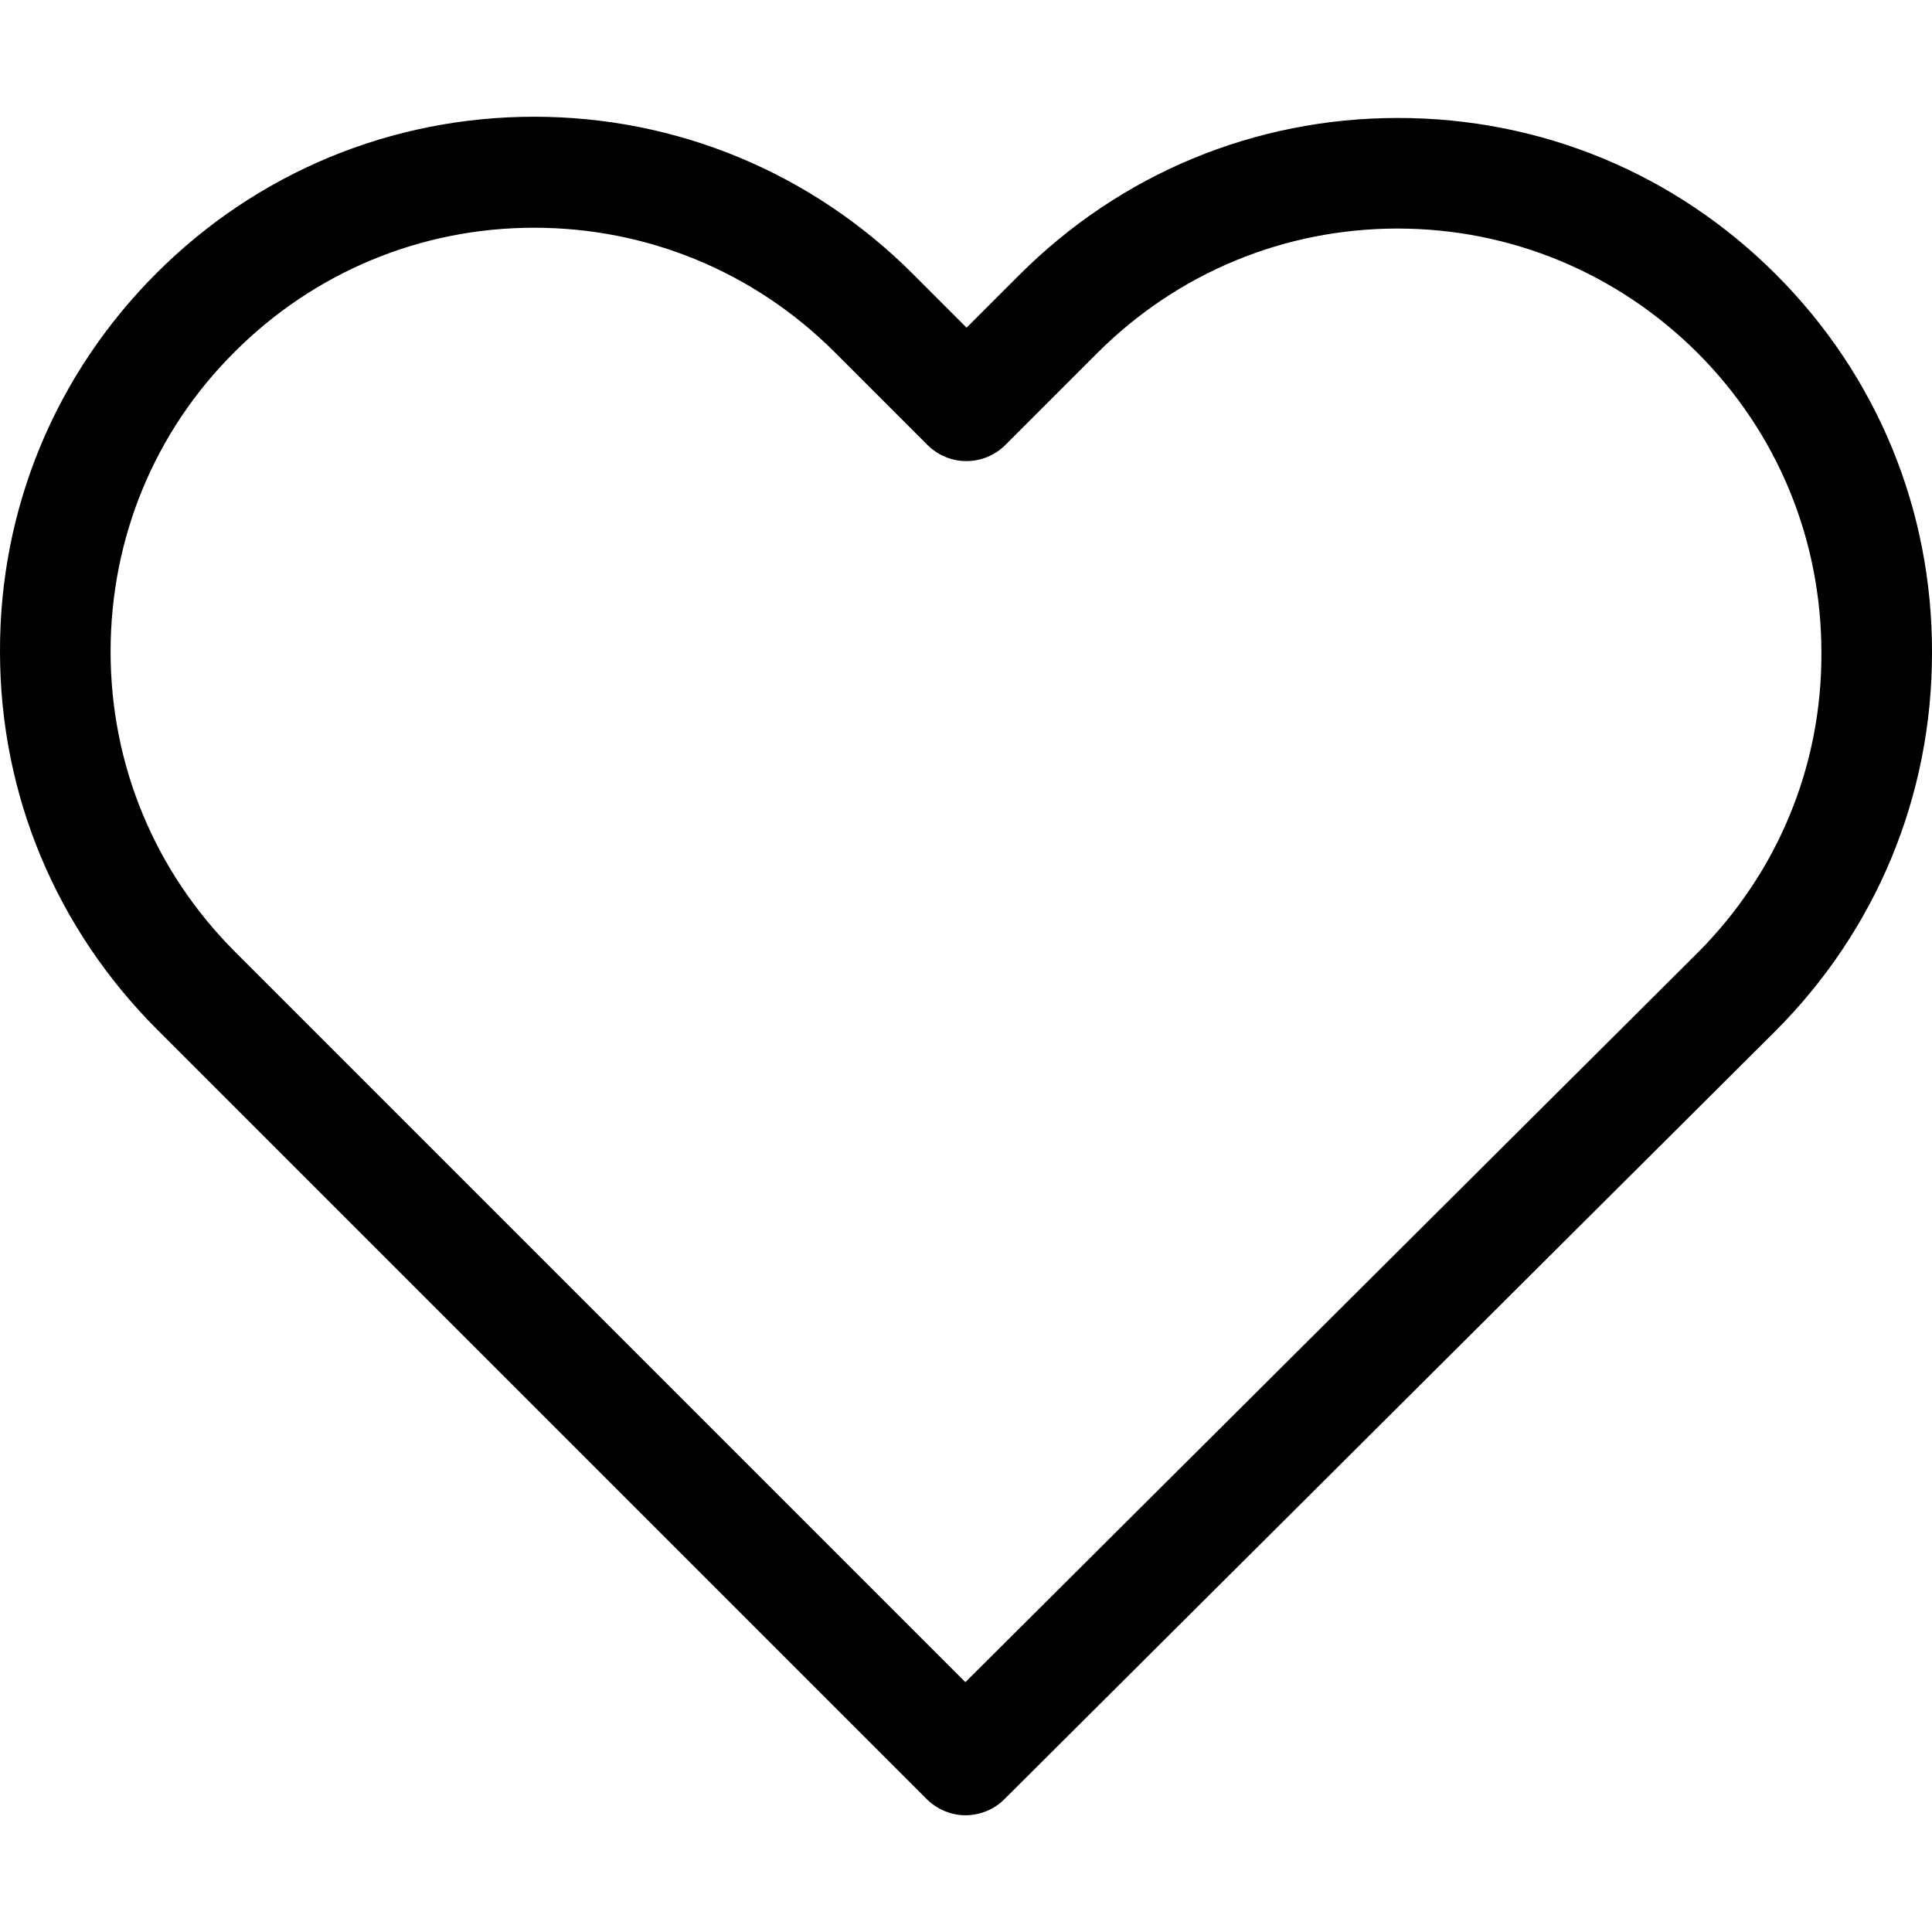
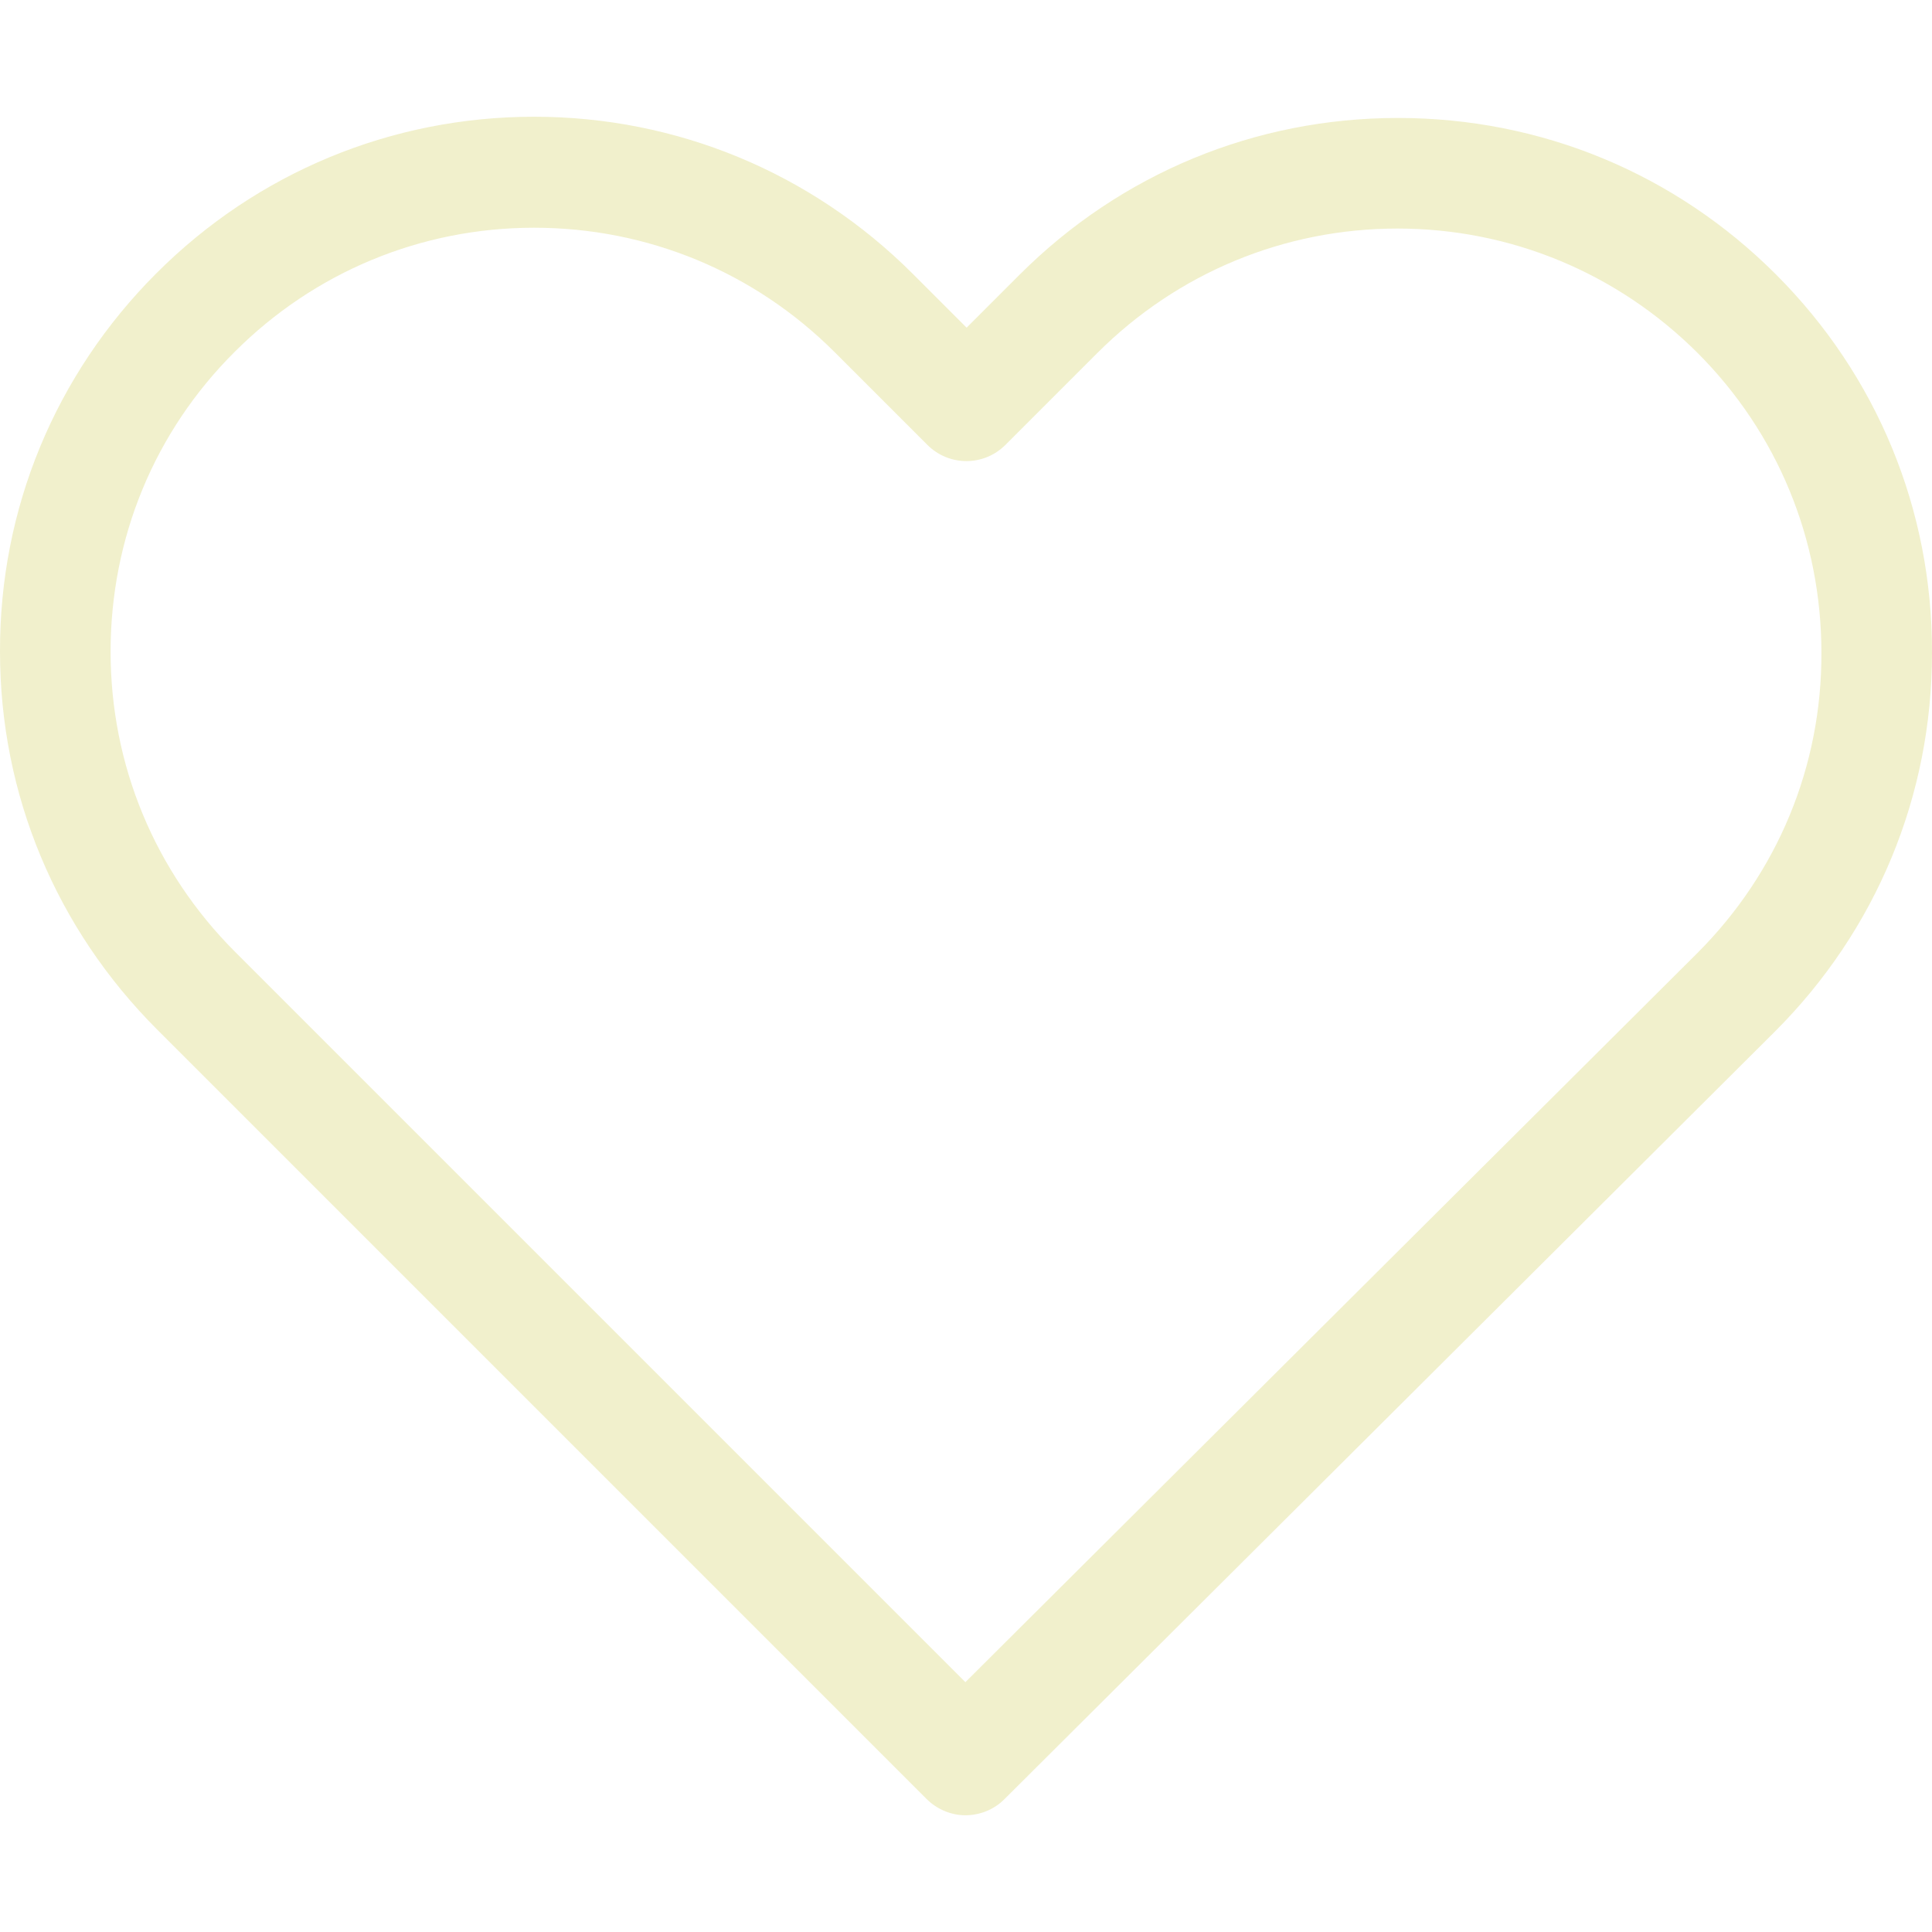
<svg xmlns="http://www.w3.org/2000/svg" xmlnsXlink="http://www.w3.org/1999/xlink" version="1.1" id="Capa_1" x="0px" y="0px" viewBox="0 0 471.701 471.701" xmlSpace="preserve">
-   <path d="M433.601,67.001c-24.7-24.7-57.4-38.2-92.3-38.2s-67.7,13.6-92.4,38.3l-12.9,12.9l-13.1-13.1   c-24.7-24.7-57.6-38.4-92.5-38.4c-34.8,0-67.6,13.6-92.2,38.2c-24.7,24.7-38.3,57.5-38.2,92.4c0,34.9,13.7,67.6,38.4,92.3   l187.8,187.8c2.6,2.6,6.1,4,9.5,4c3.4,0,6.9-1.3,9.5-3.9l188.2-187.5c24.7-24.7,38.3-57.5,38.3-92.4   C471.801,124.501,458.301,91.701,433.601,67.001z M414.401,232.701l-178.7,178l-178.3-178.3c-19.6-19.6-30.4-45.6-30.4-73.3   s10.7-53.7,30.3-73.2c19.5-19.5,45.5-30.3,73.1-30.3c27.7,0,53.8,10.8,73.4,30.4l22.6,22.6c5.3,5.3,13.8,5.3,19.1,0l22.4-22.4   c19.6-19.6,45.7-30.4,73.3-30.4c27.6,0,53.6,10.8,73.2,30.3c19.6,19.6,30.3,45.6,30.3,73.3   C444.801,187.101,434.001,213.101,414.401,232.701z" />
+   <path fill="#F1F0CC" d="M433.601,67.001c-24.7-24.7-57.4-38.2-92.3-38.2s-67.7,13.6-92.4,38.3l-12.9,12.9l-13.1-13.1   c-24.7-24.7-57.6-38.4-92.5-38.4c-34.8,0-67.6,13.6-92.2,38.2c-24.7,24.7-38.3,57.5-38.2,92.4c0,34.9,13.7,67.6,38.4,92.3   l187.8,187.8c2.6,2.6,6.1,4,9.5,4c3.4,0,6.9-1.3,9.5-3.9l188.2-187.5c24.7-24.7,38.3-57.5,38.3-92.4   C471.801,124.501,458.301,91.701,433.601,67.001z M414.401,232.701l-178.7,178l-178.3-178.3c-19.6-19.6-30.4-45.6-30.4-73.3   s10.7-53.7,30.3-73.2c19.5-19.5,45.5-30.3,73.1-30.3c27.7,0,53.8,10.8,73.4,30.4l22.6,22.6c5.3,5.3,13.8,5.3,19.1,0l22.4-22.4   c19.6-19.6,45.7-30.4,73.3-30.4c27.6,0,53.6,10.8,73.2,30.3c19.6,19.6,30.3,45.6,30.3,73.3   C444.801,187.101,434.001,213.101,414.401,232.701z" />
</svg>
